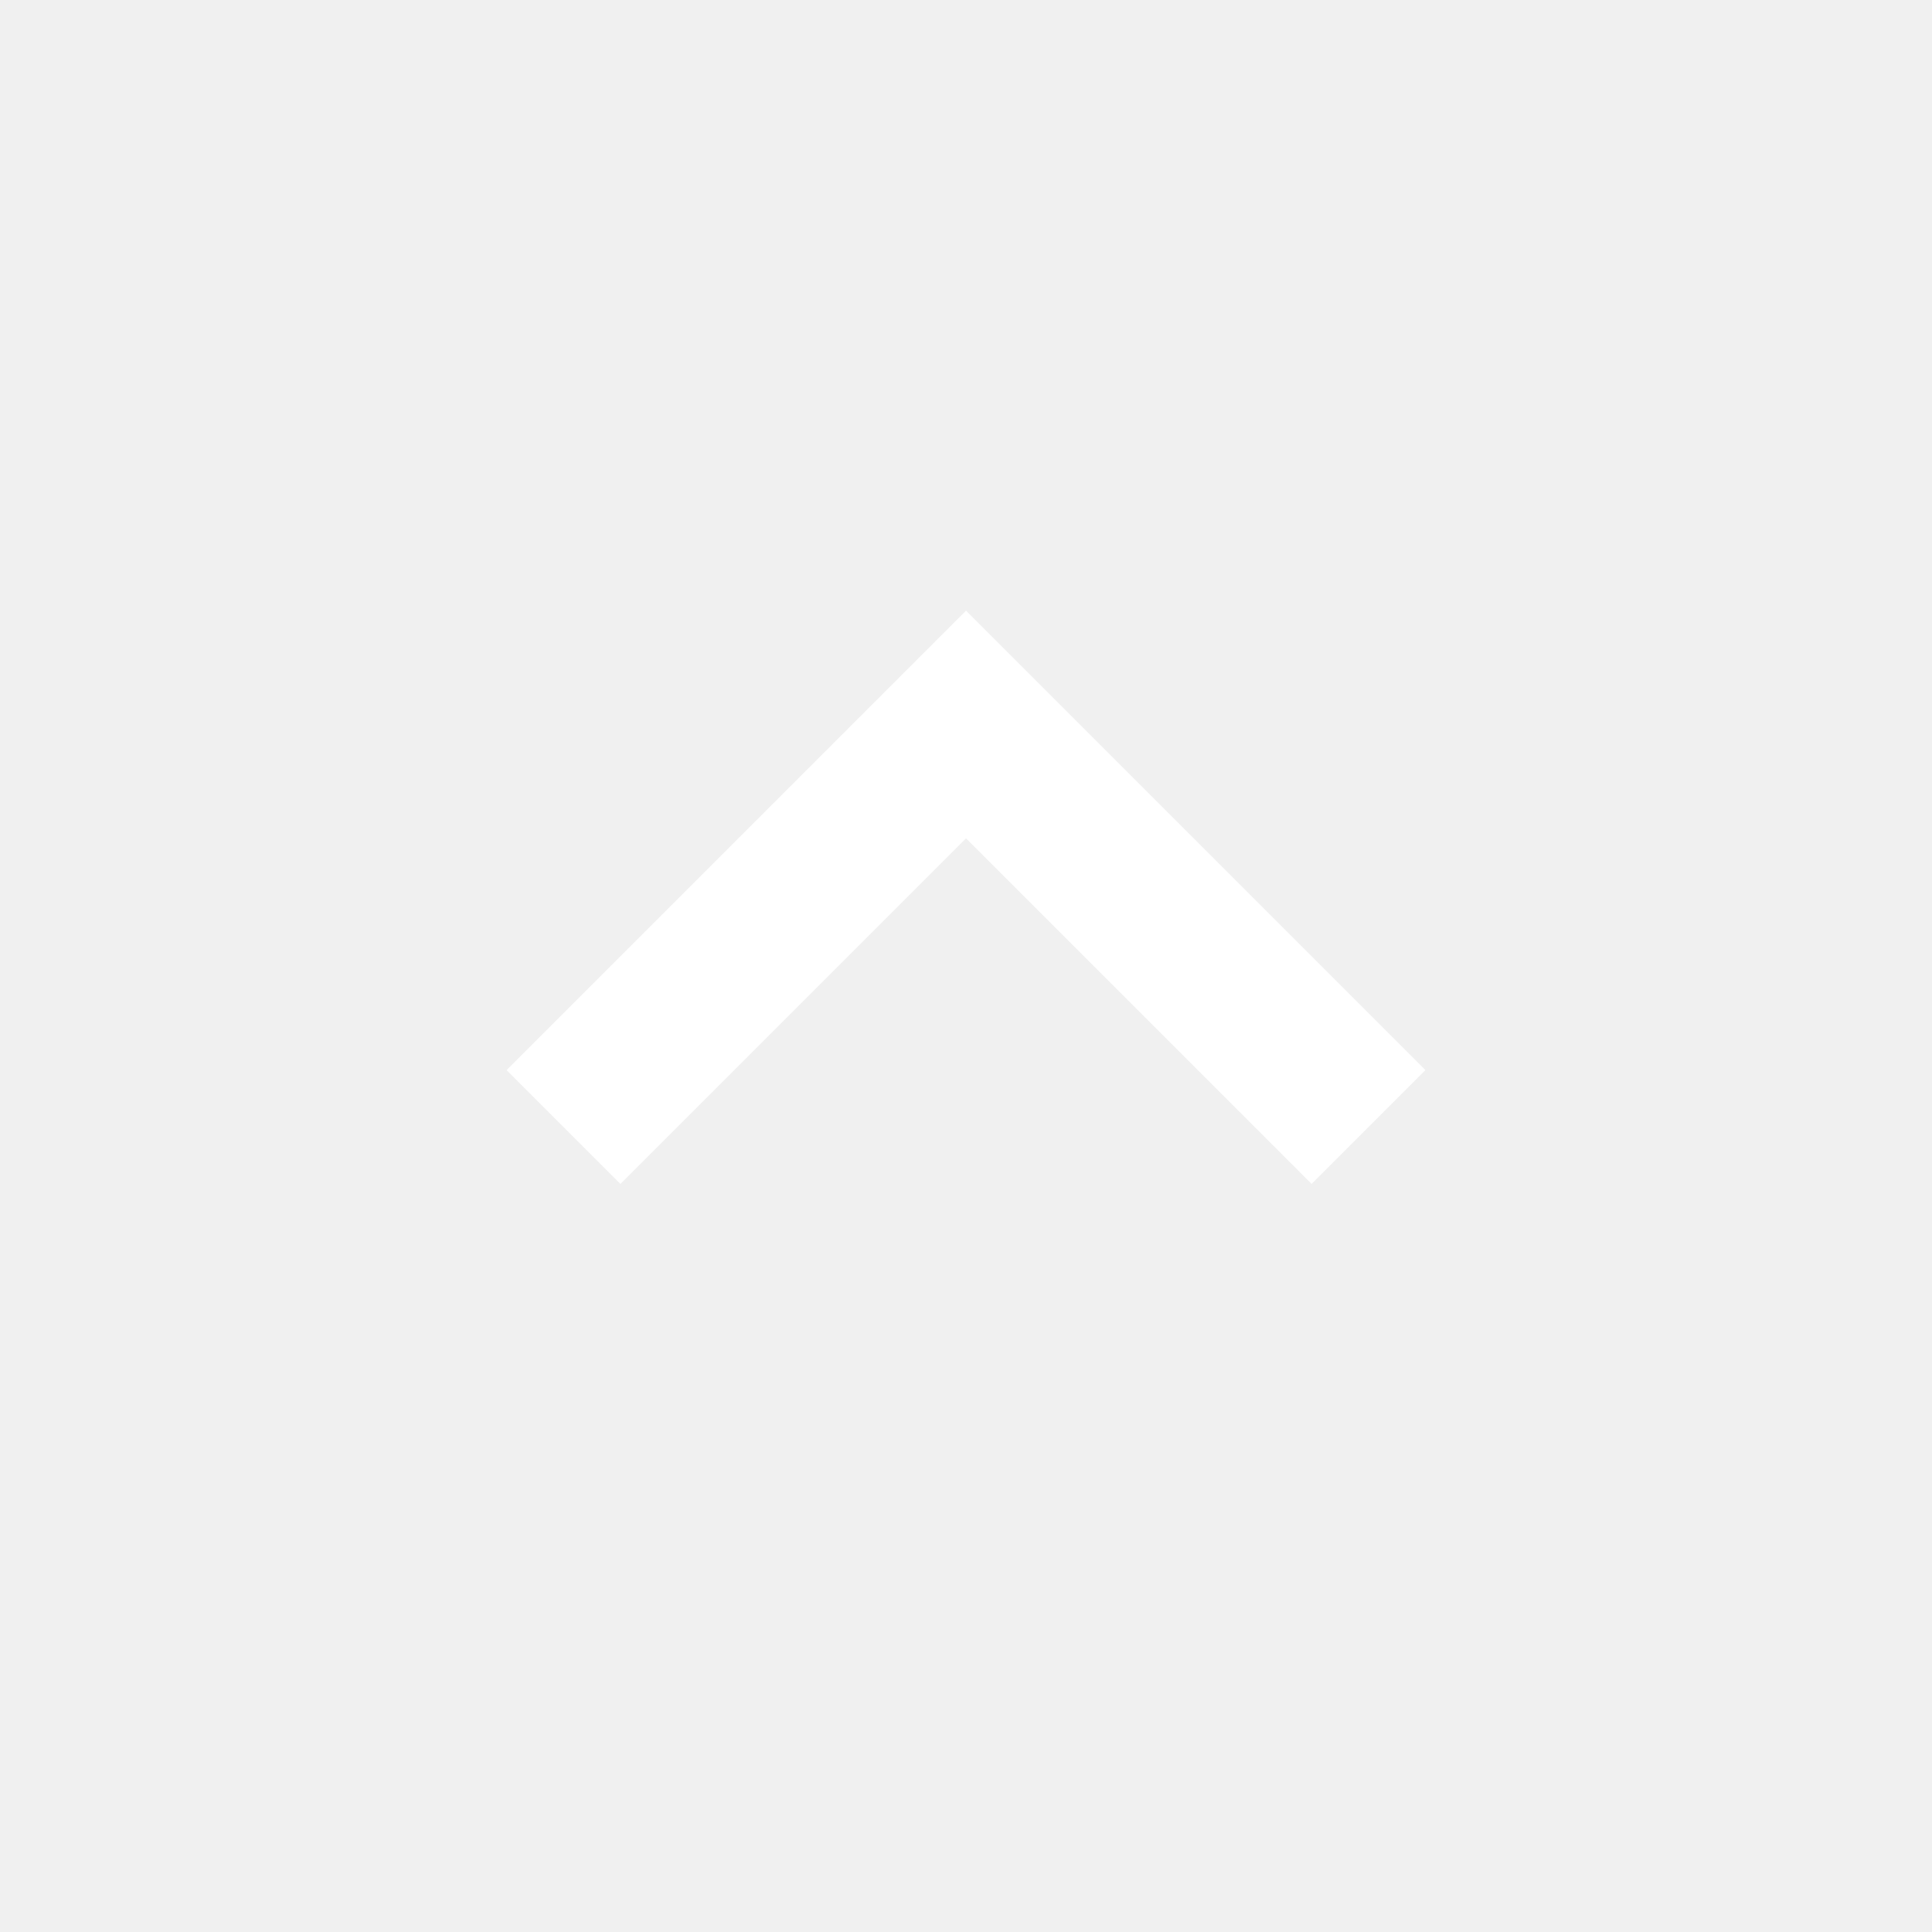
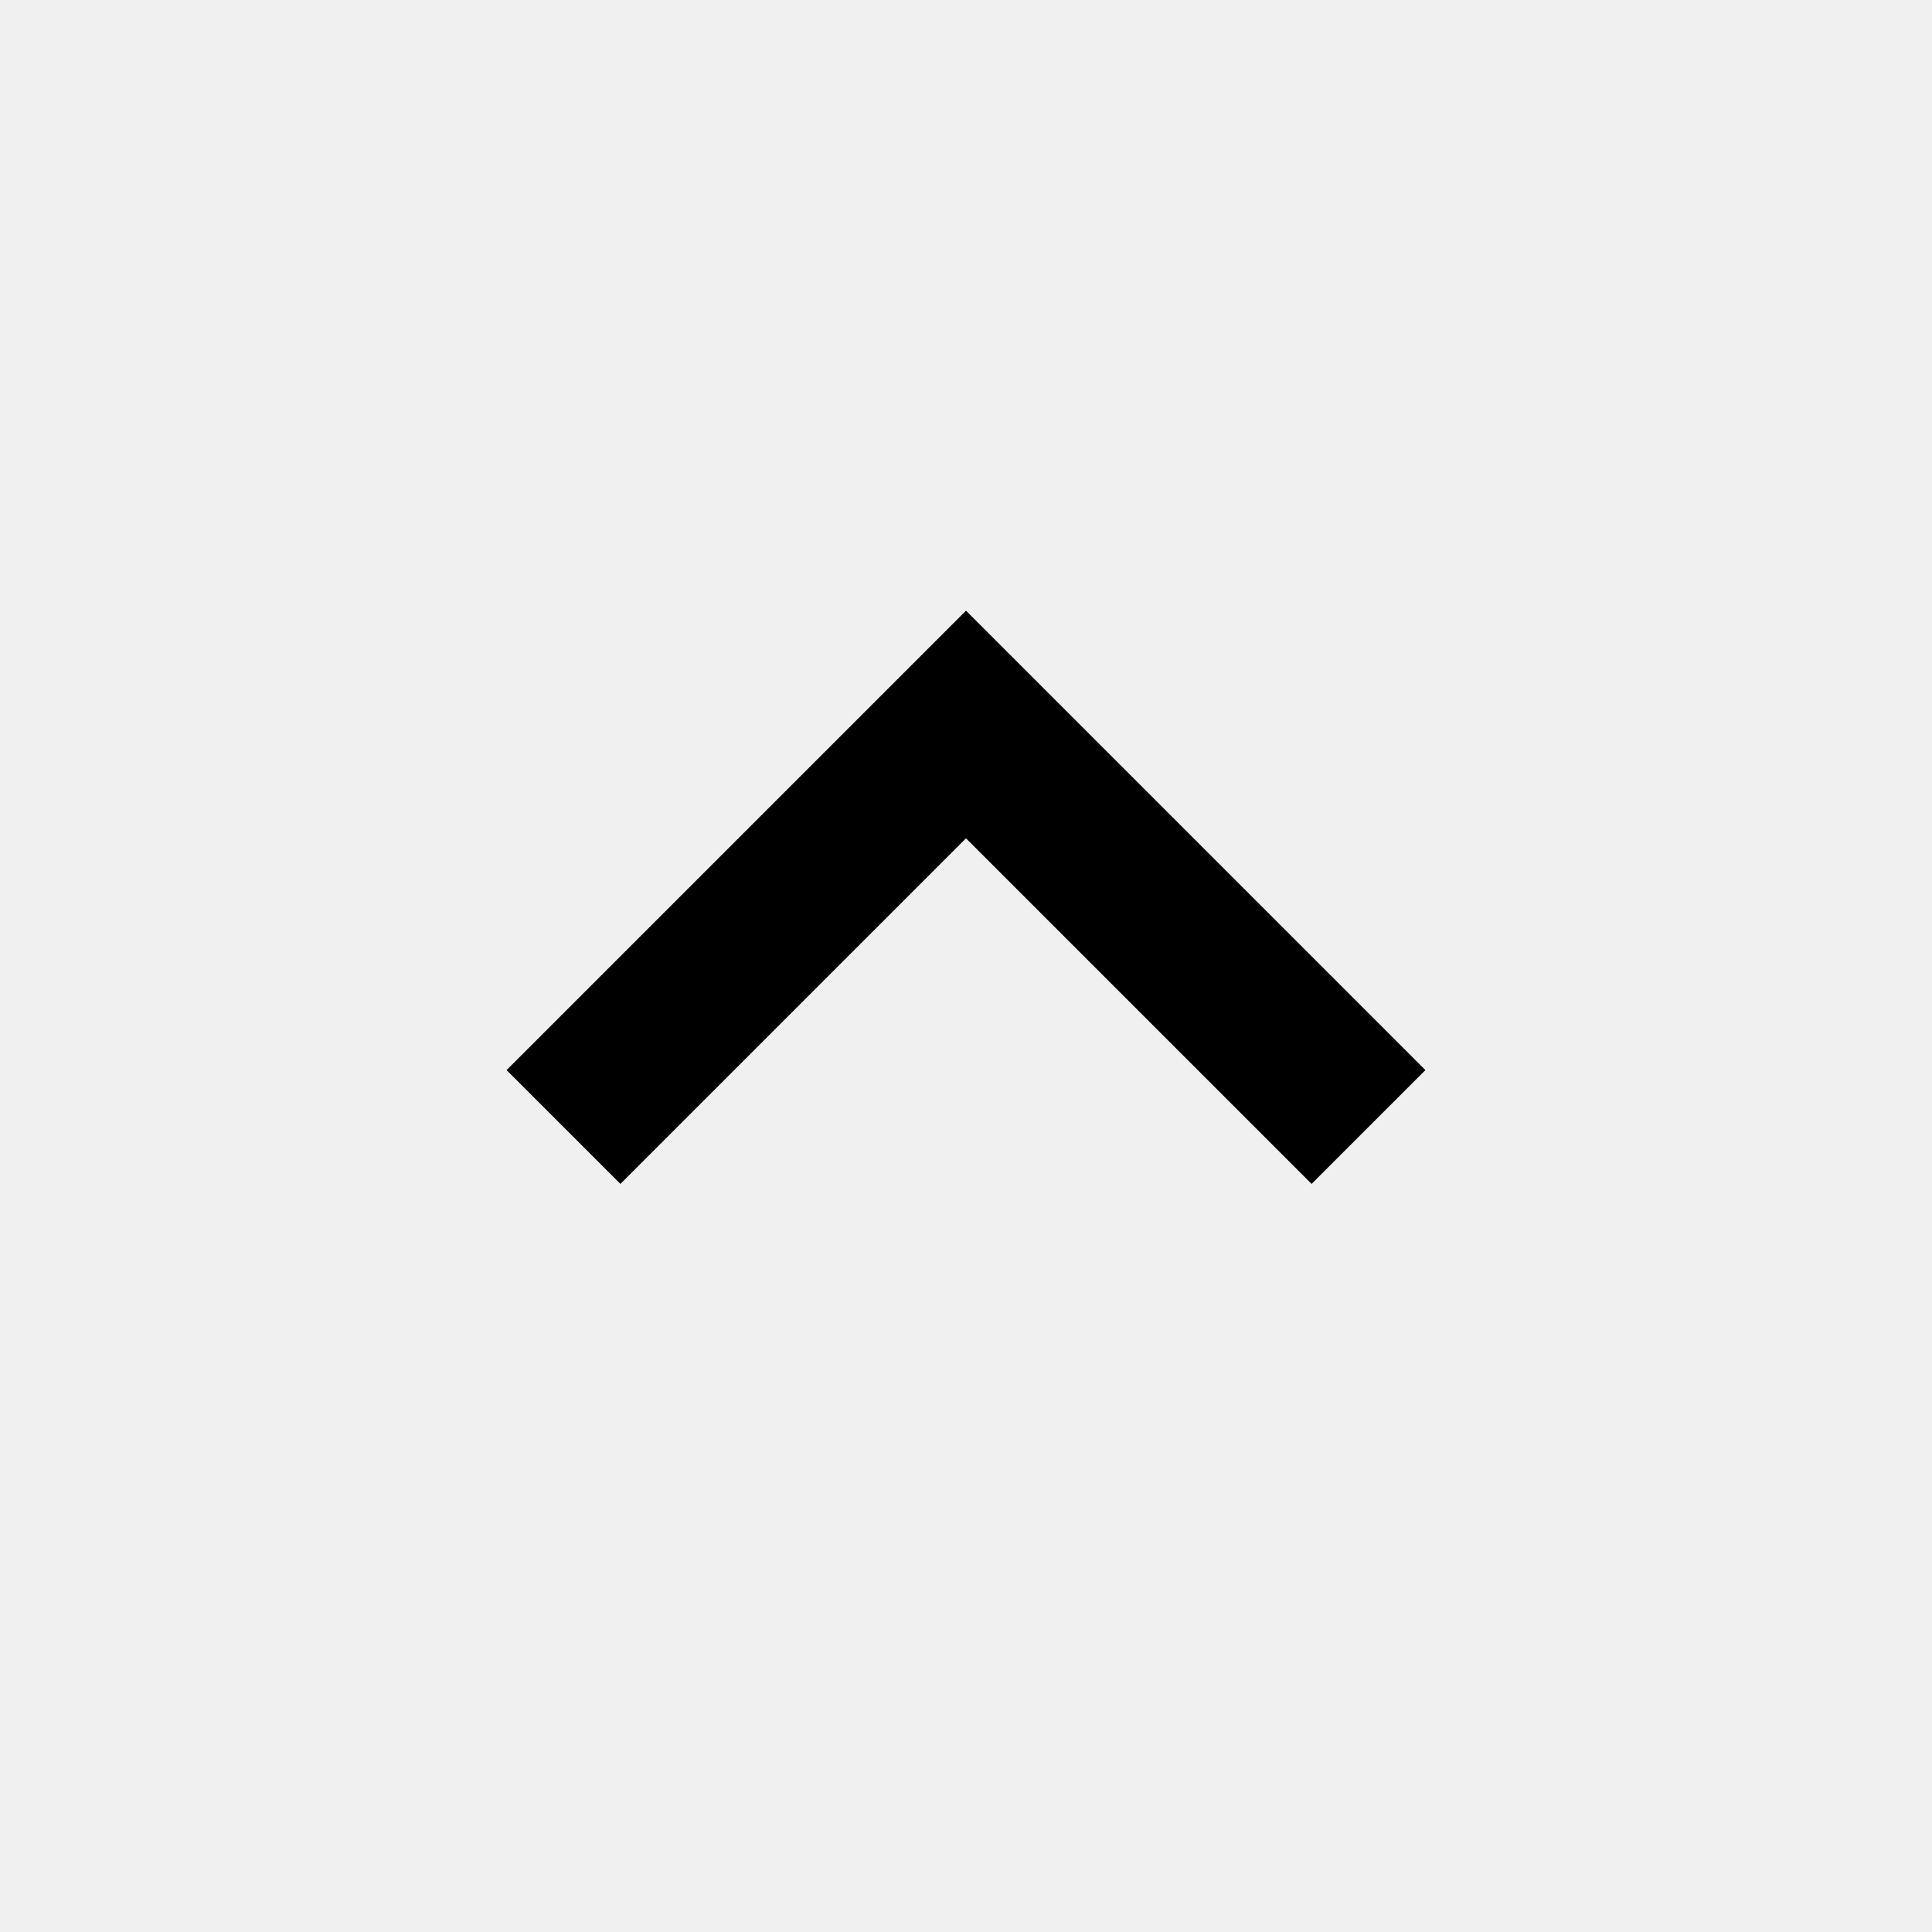
- <svg xmlns="http://www.w3.org/2000/svg" width="24" height="24" viewBox="0 0 24 24" style="fill:#fff;transform: ;msFilter:;">
+ <svg xmlns="http://www.w3.org/2000/svg" width="24" height="24" viewBox="0 0 24 24" style="fill:rgb(0,0,0,);transform: ;msFilter:;">
  <path d="m6.293 13.293 1.414 1.414L12 10.414l4.293 4.293 1.414-1.414L12 7.586z" />
</svg>
